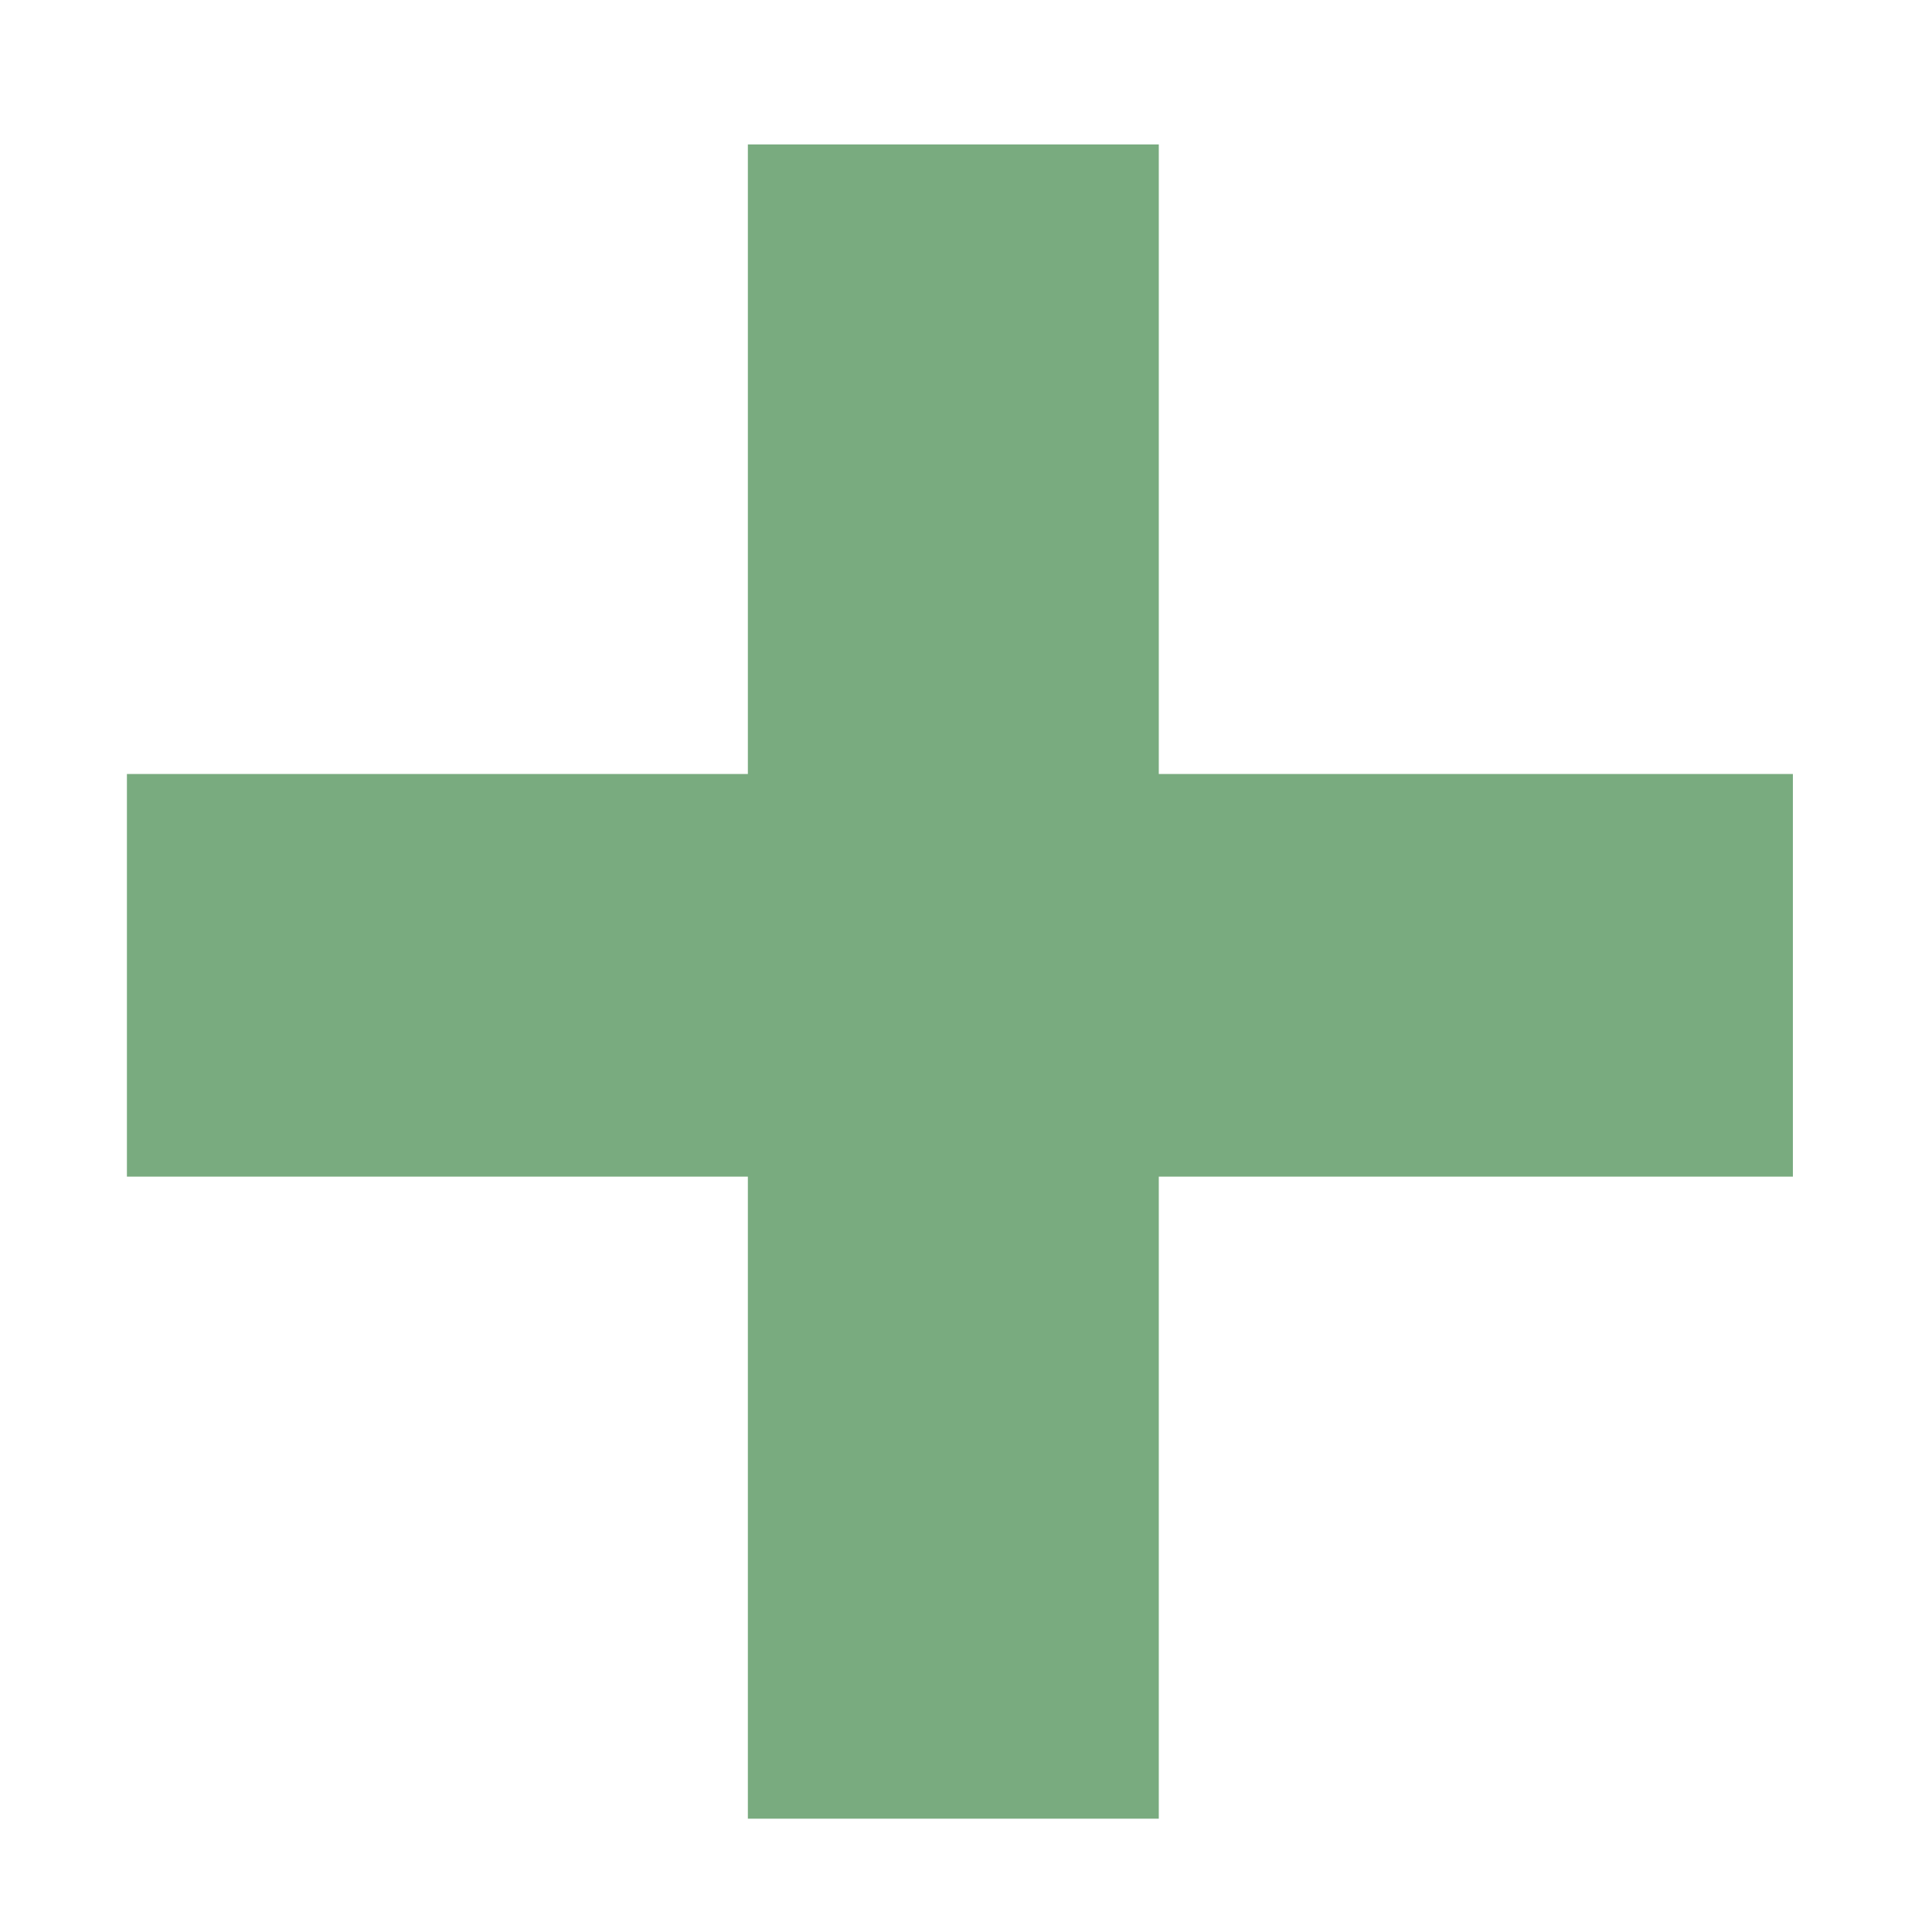
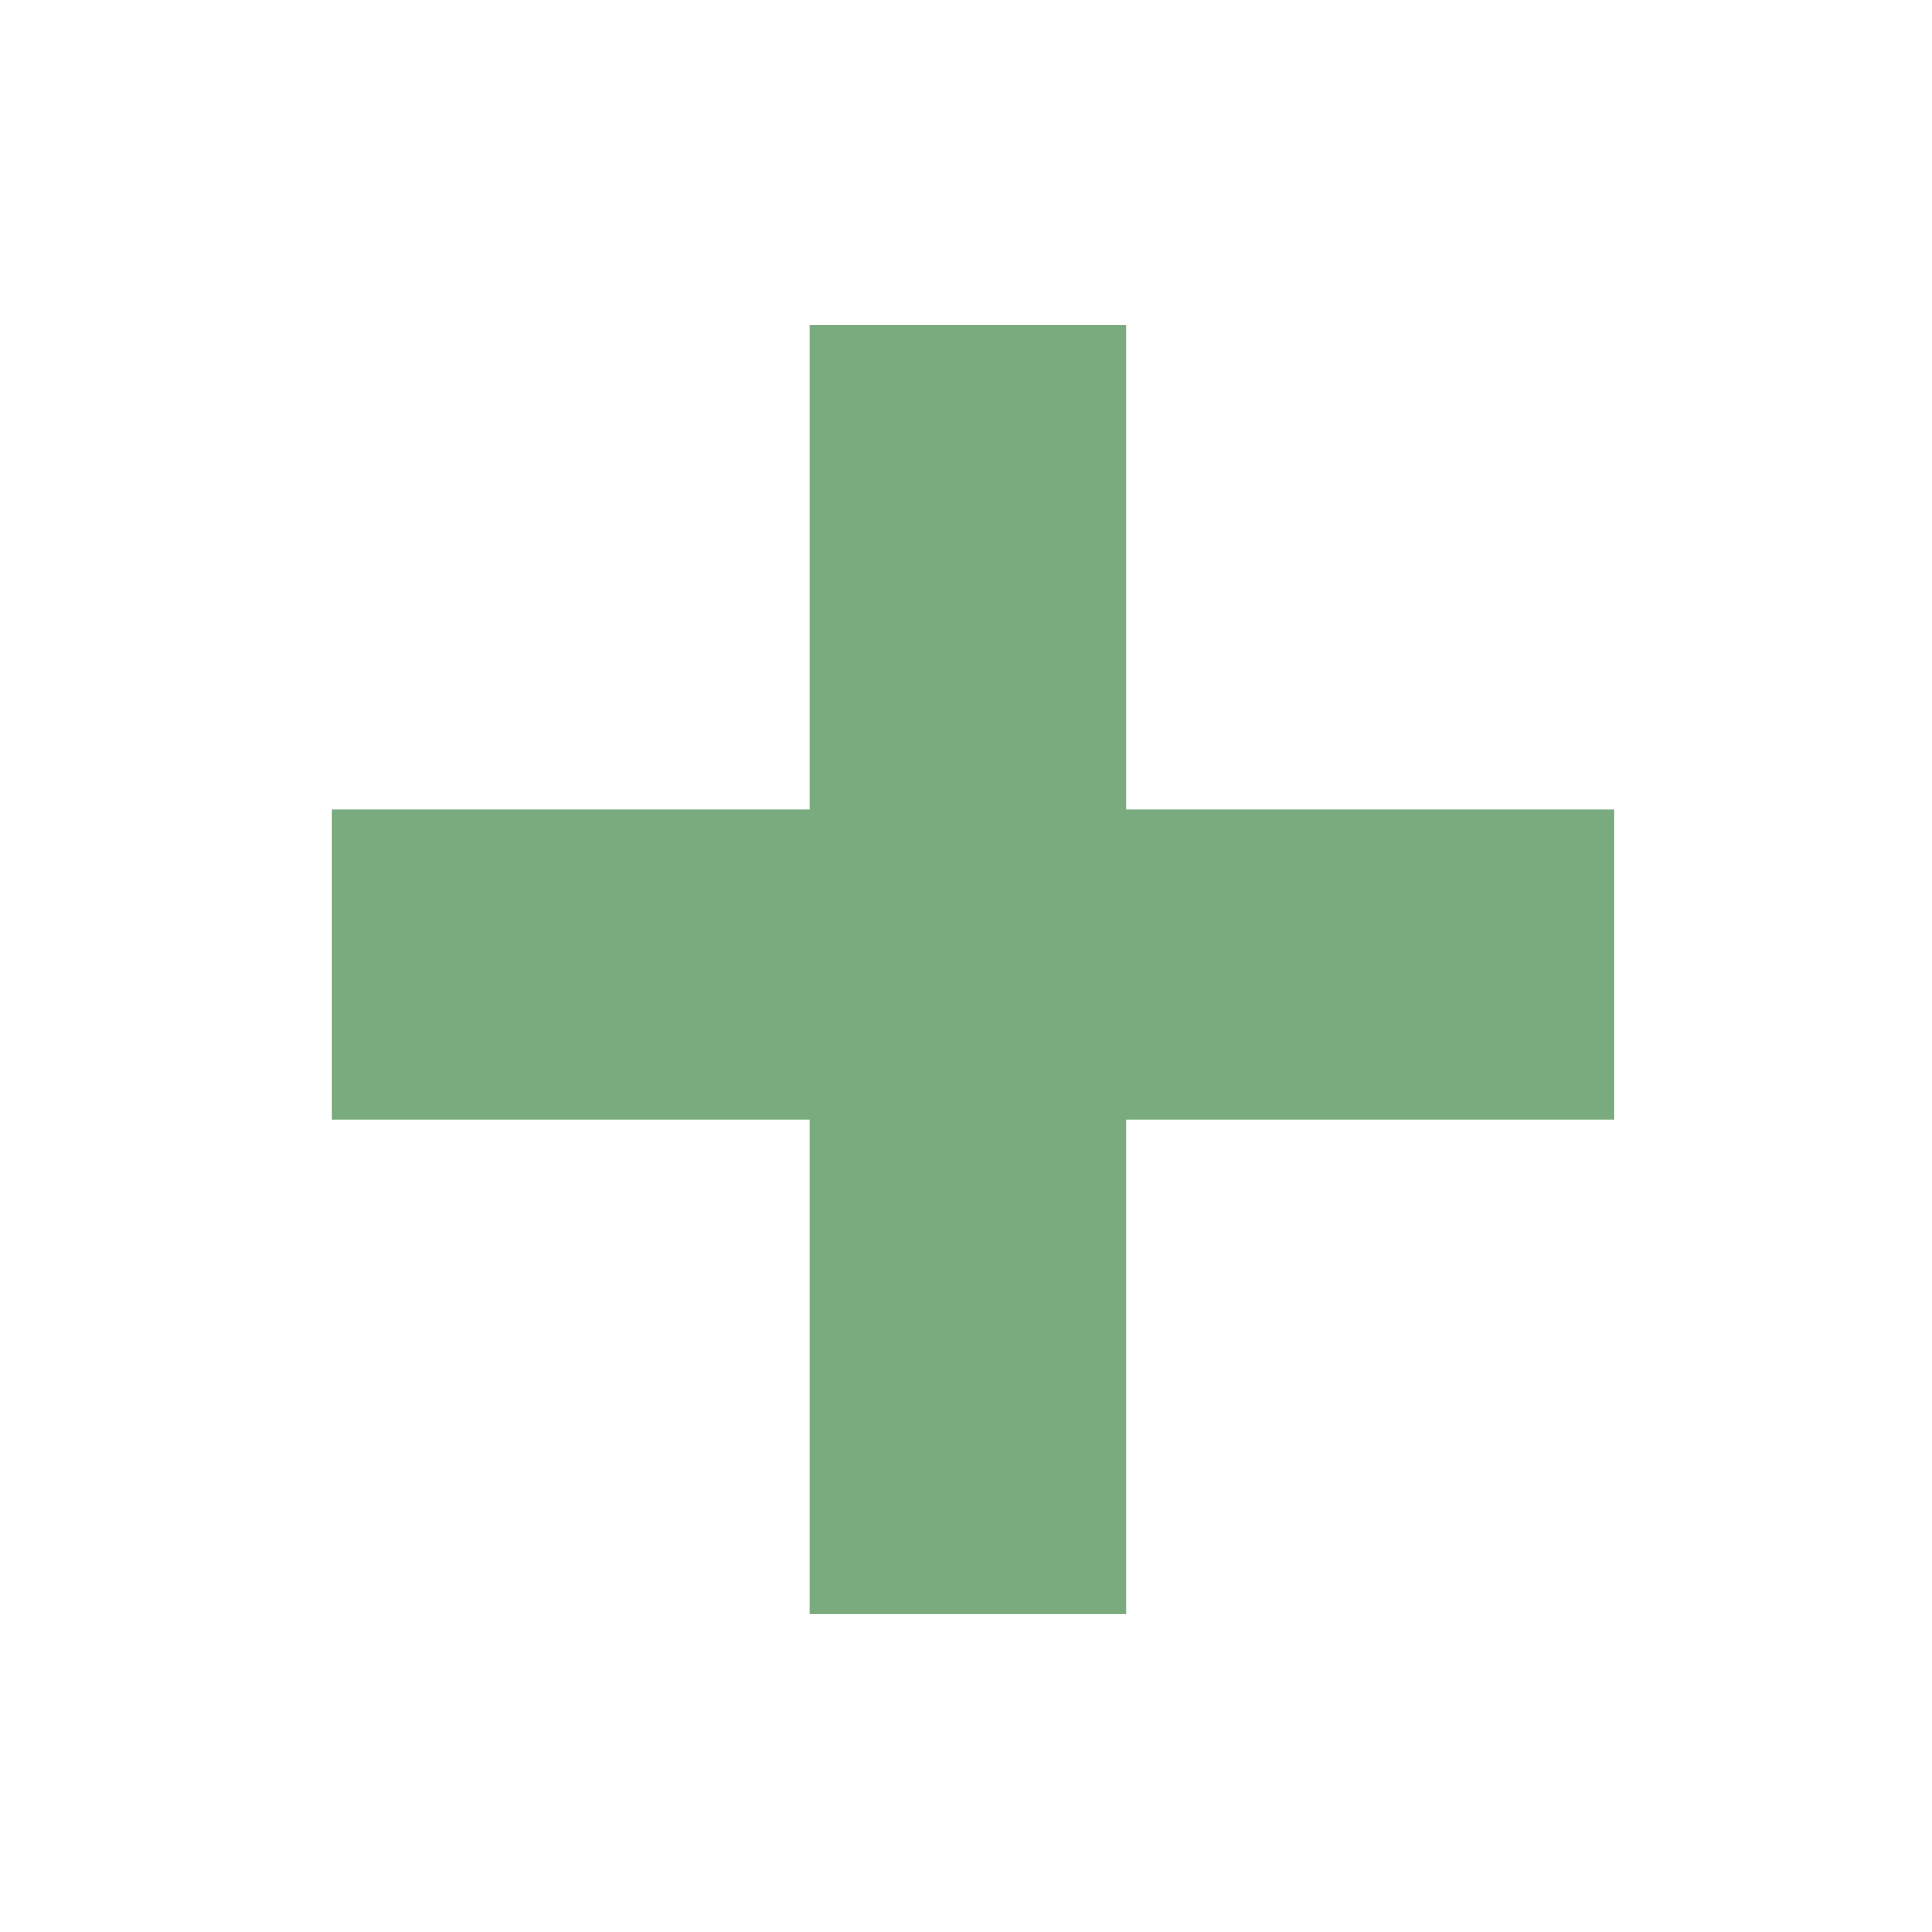
<svg xmlns="http://www.w3.org/2000/svg" width="210mm" height="210mm" viewBox="0 0 210 210" version="1.1" id="svg5">
  <defs id="defs2" />
  <g id="layer1">
-     <path style="fill:#000000;fill-opacity:1;stroke:#79ab7f;stroke-width:43.765;stroke-linecap:square;stroke-linejoin:miter;stroke-miterlimit:4;stroke-dasharray:none;stroke-opacity:1" d="M 35.678,106.013 H 172.996" id="path947" />
-     <path style="fill:#000000;fill-opacity:1;stroke:#79ab7f;stroke-width:44.665;stroke-linecap:square;stroke-linejoin:miter;stroke-miterlimit:4;stroke-dasharray:none;stroke-opacity:1" d="M 103.623,38.032 V 175.35" id="path947-3" />
+     <g id="g237" transform="matrix(0.7701826,0,0,0.7701826,25.39545,23.18724)">
+       <path style="fill:#000000;fill-opacity:1;stroke:#79ab7f;stroke-width:43.765;stroke-linecap:square;stroke-linejoin:miter;stroke-miterlimit:4;stroke-dasharray:none;stroke-opacity:1" d="M 35.678,106.013 H 172.996" id="path947" />
+       <path style="fill:#000000;fill-opacity:1;stroke:#79ab7f;stroke-width:44.665;stroke-linecap:square;stroke-linejoin:miter;stroke-miterlimit:4;stroke-dasharray:none;stroke-opacity:1" d="M 103.623,38.032 V 175.35" id="path947-3" />
+     </g>
  </g>
</svg>
